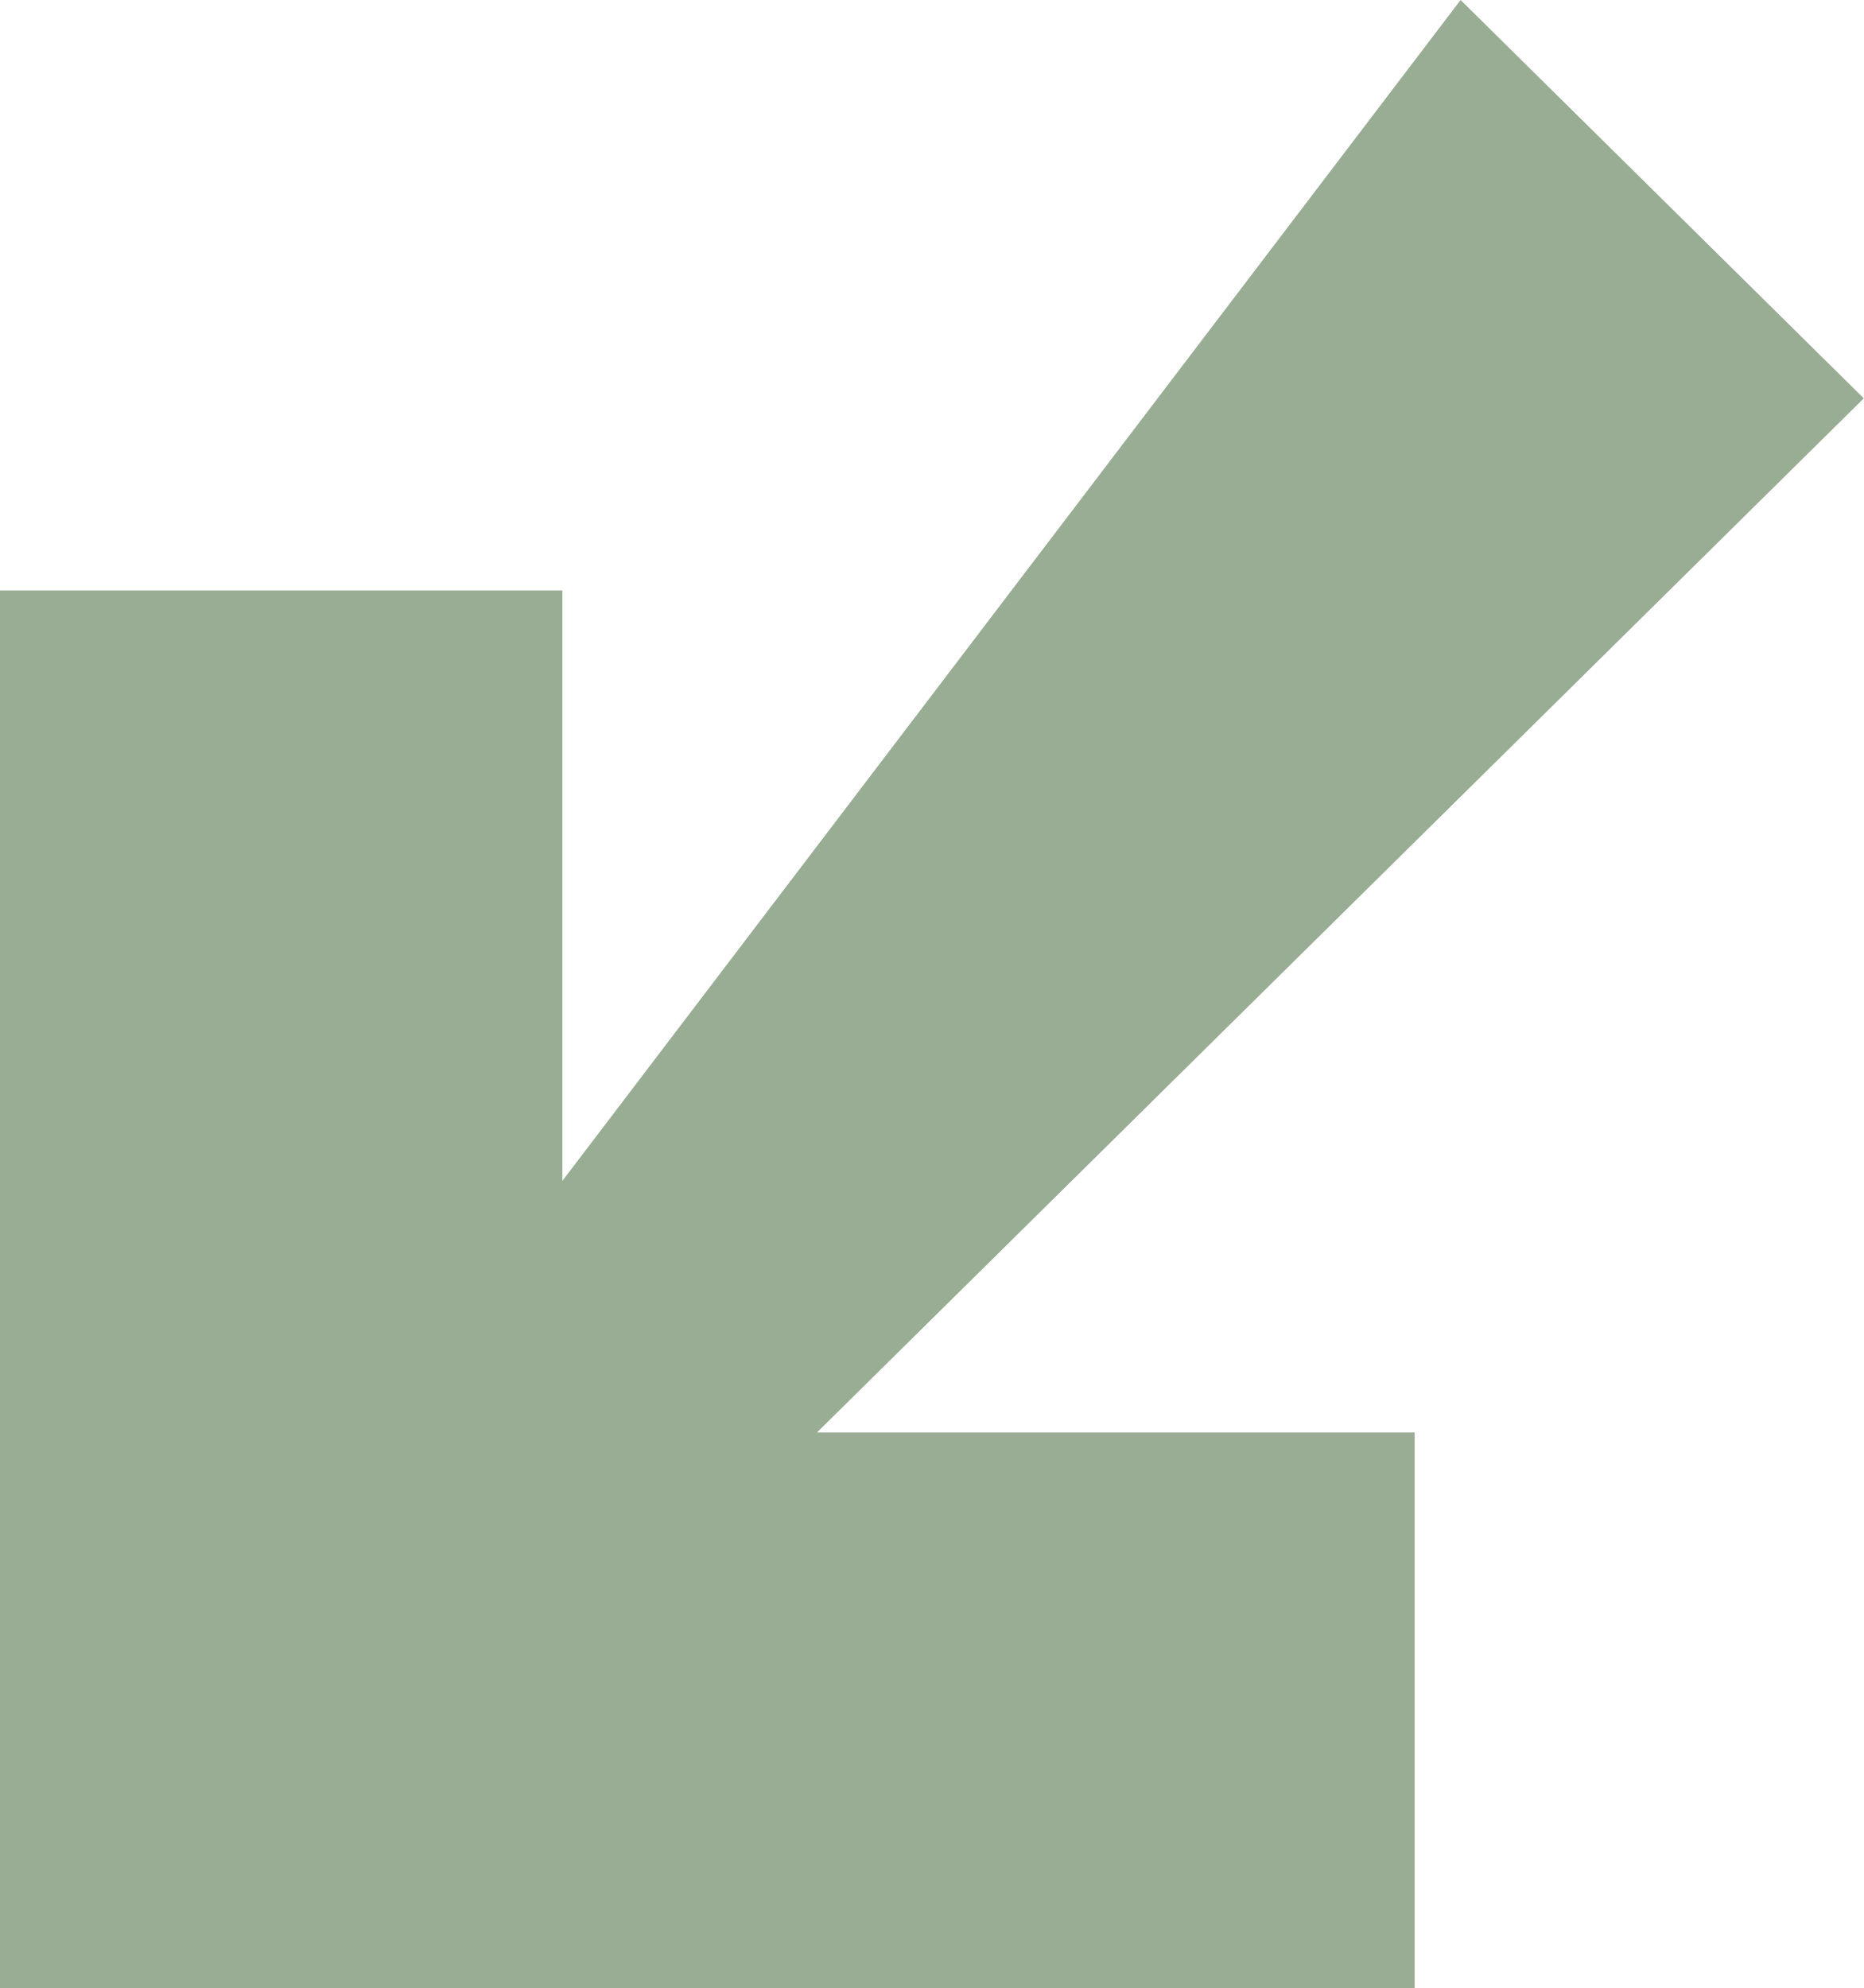
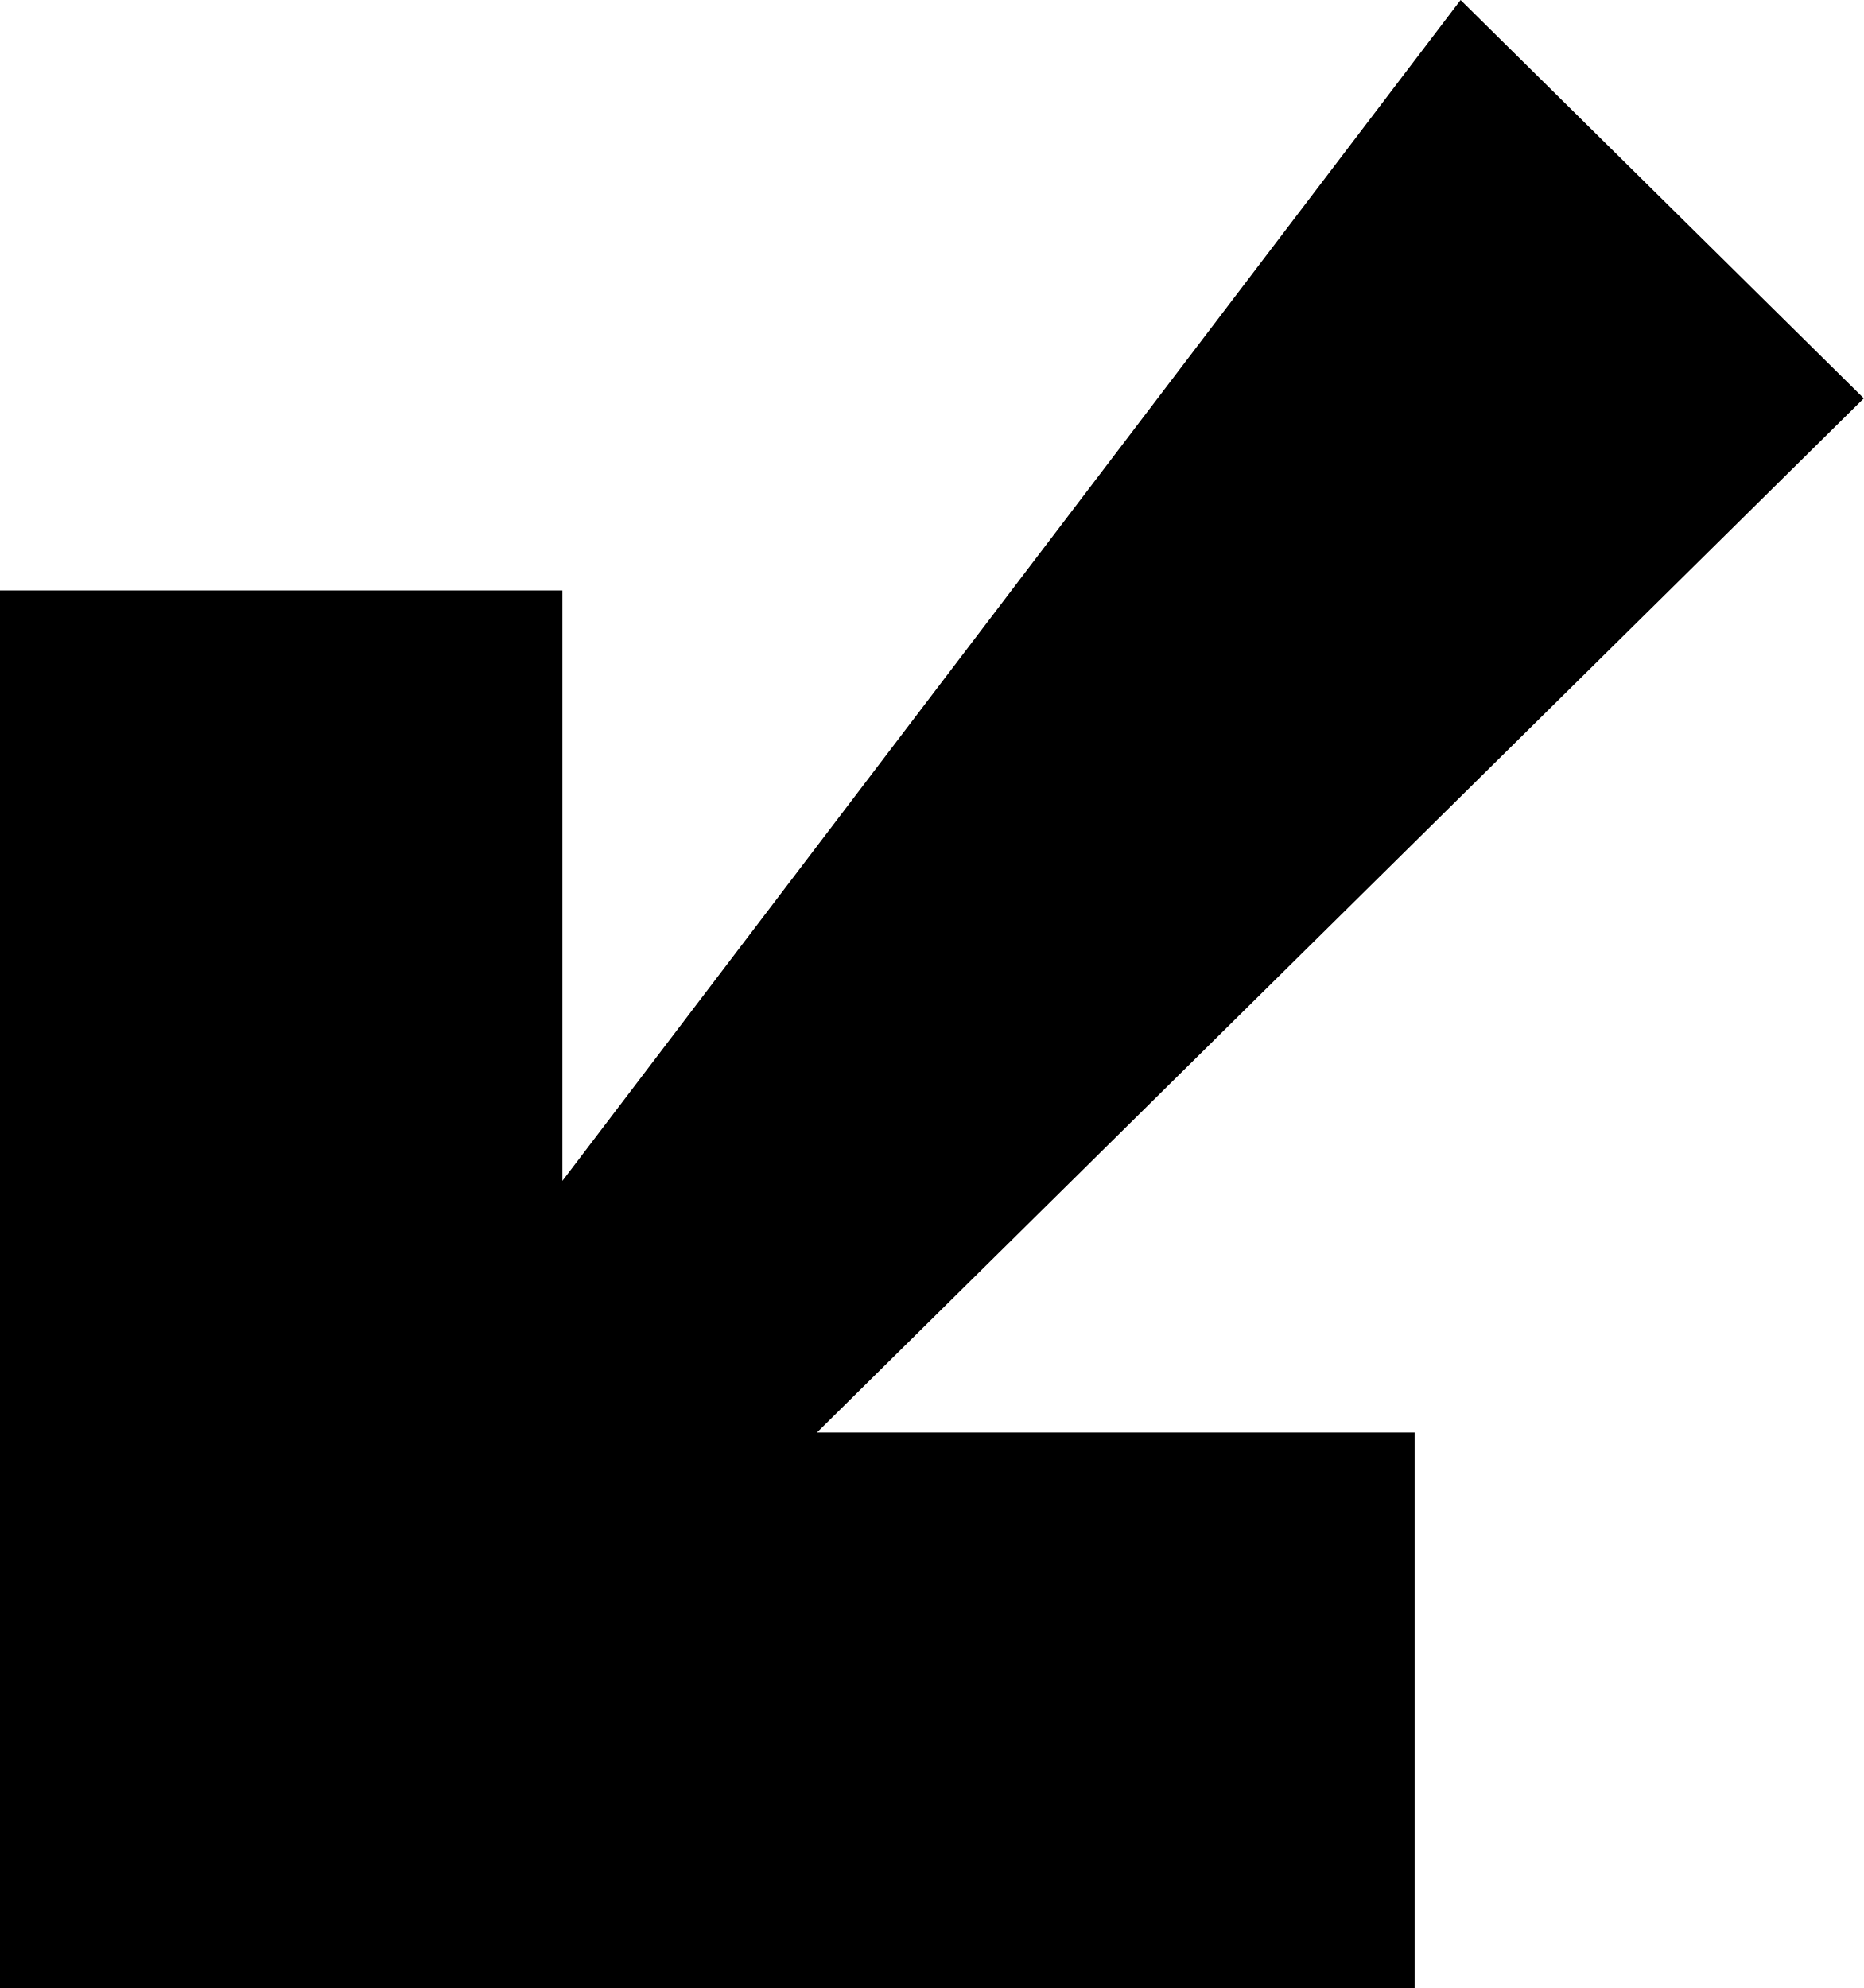
<svg xmlns="http://www.w3.org/2000/svg" width="15" height="16" viewBox="0 0 15 16" fill="none">
-   <path d="M11.755 0L15 3.206L6.575 11.529H11.385V16H0V4.752H4.526V9.504L11.755 0Z" fill="#99AC94" />
+   <path d="M11.755 0L15 3.206L6.575 11.529H11.385V16H0V4.752H4.526V9.504L11.755 0Z" fill="currentColor" />
</svg>
